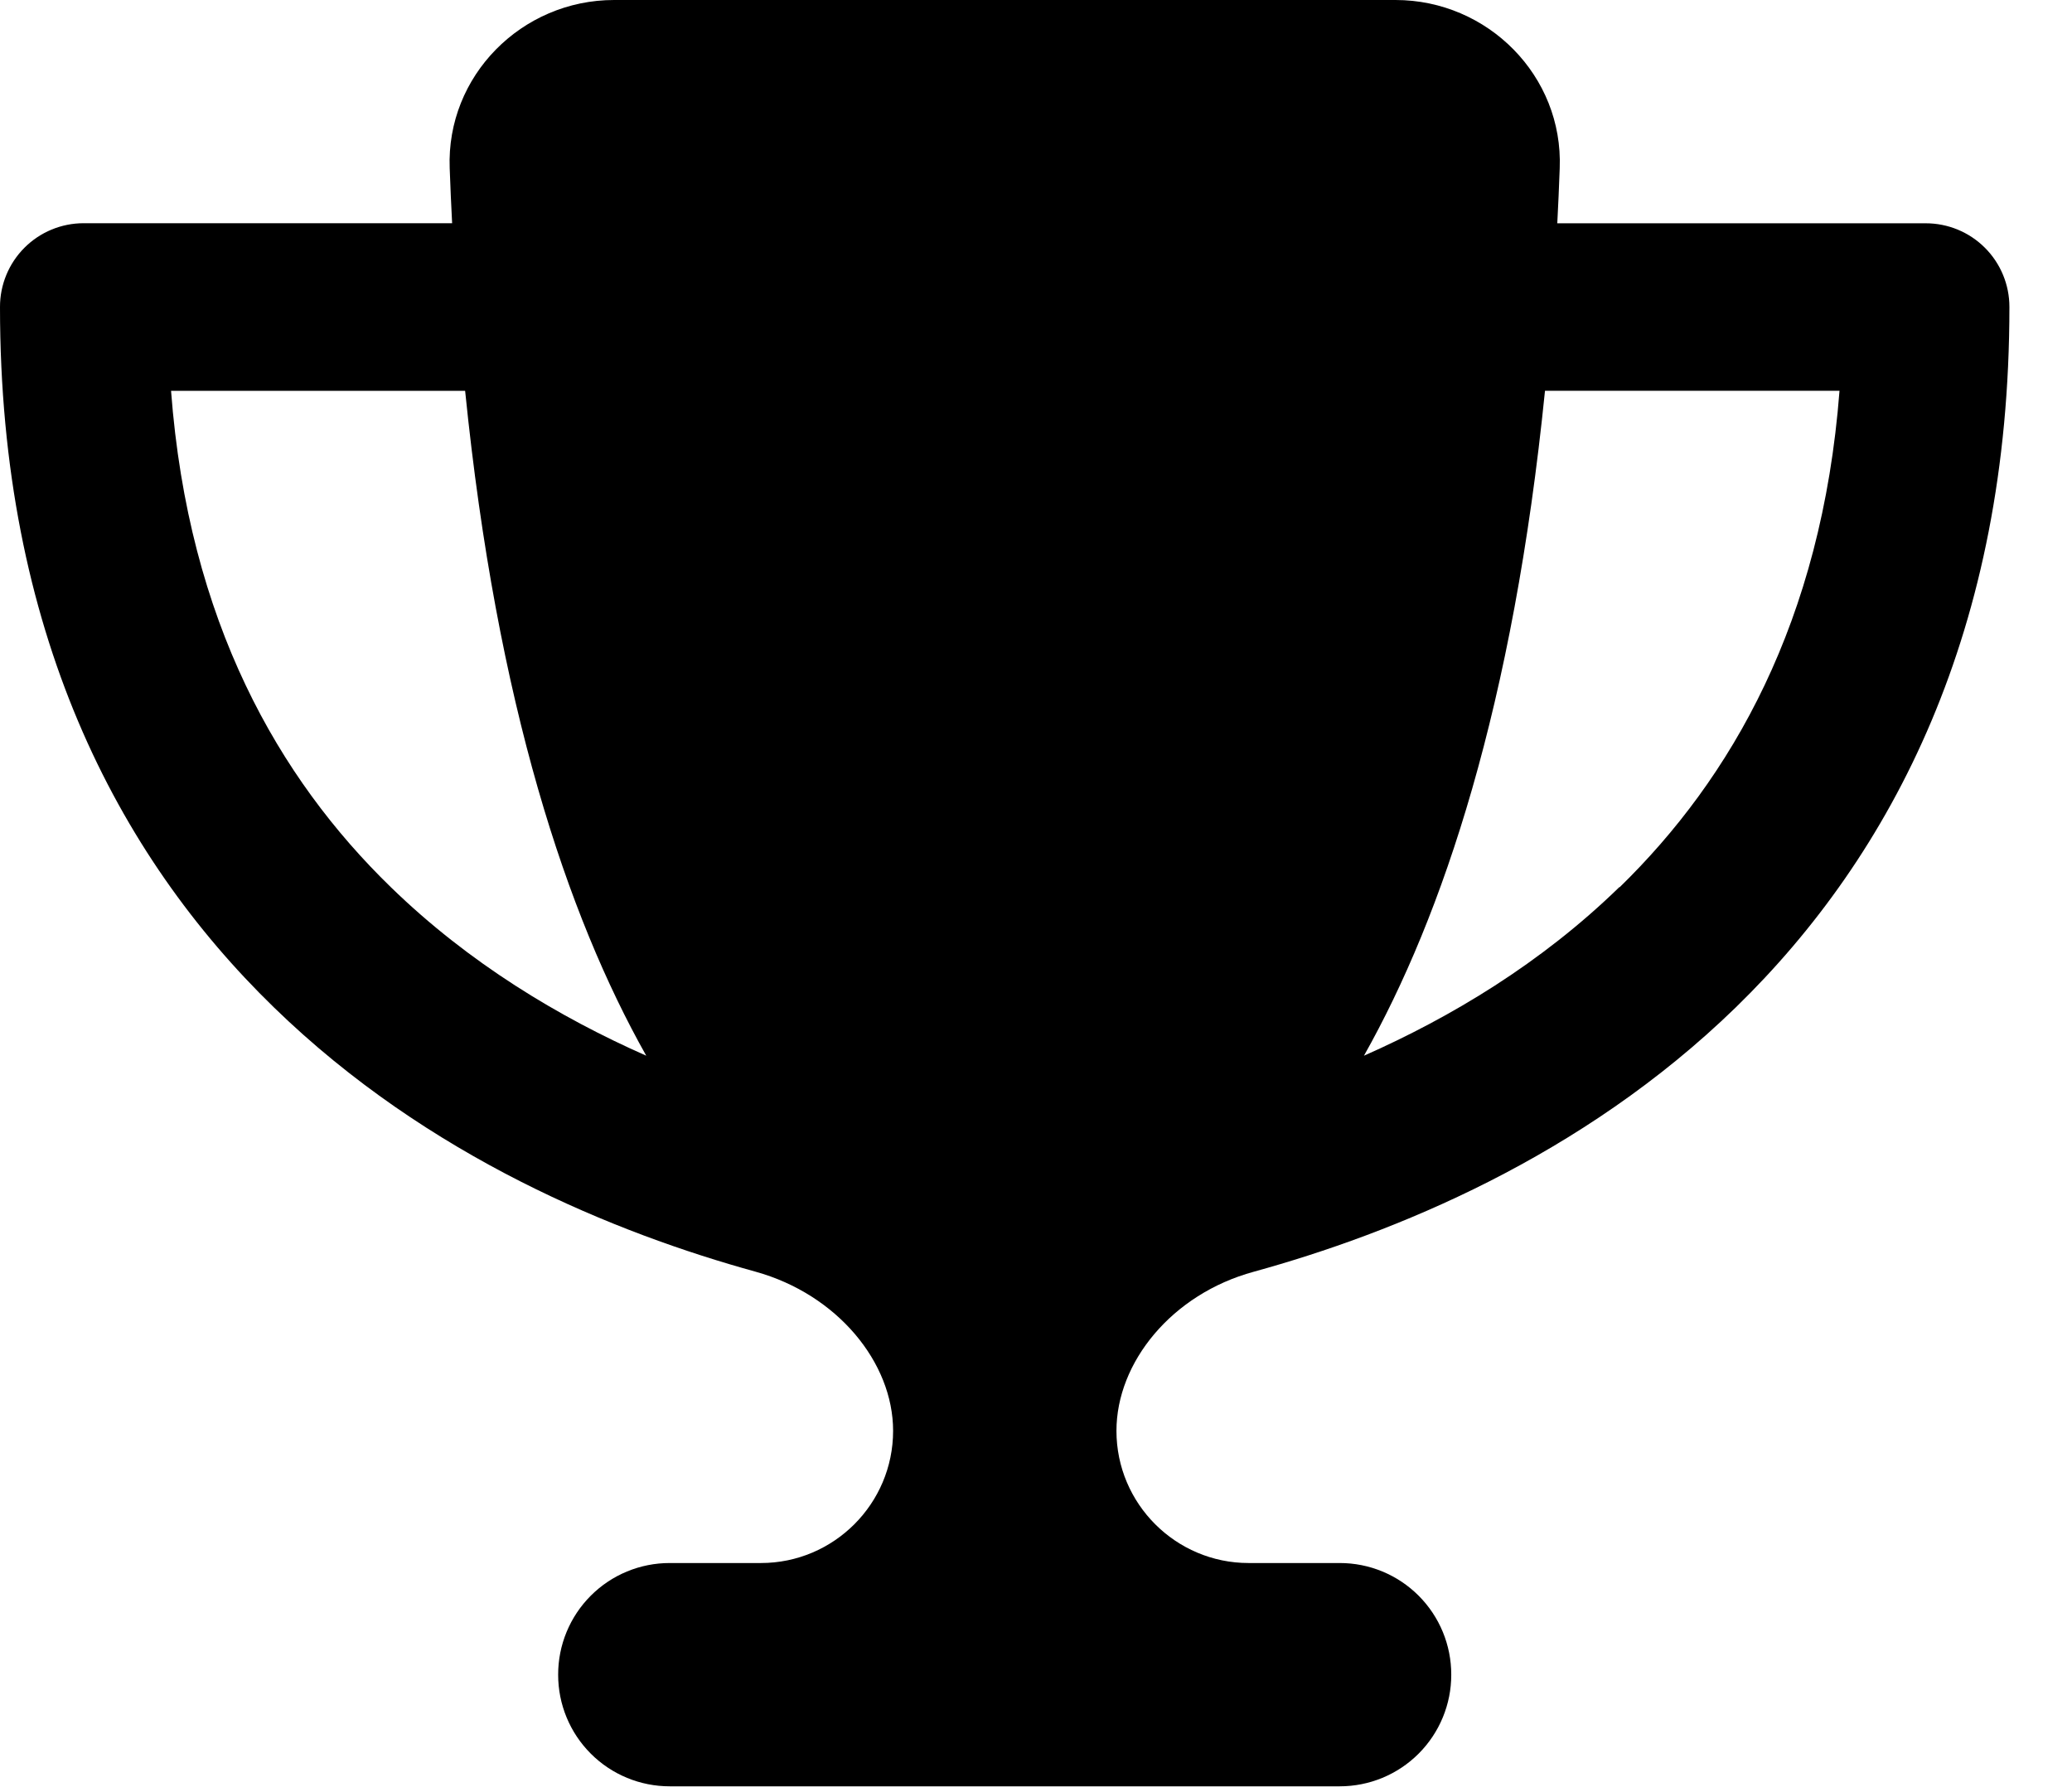
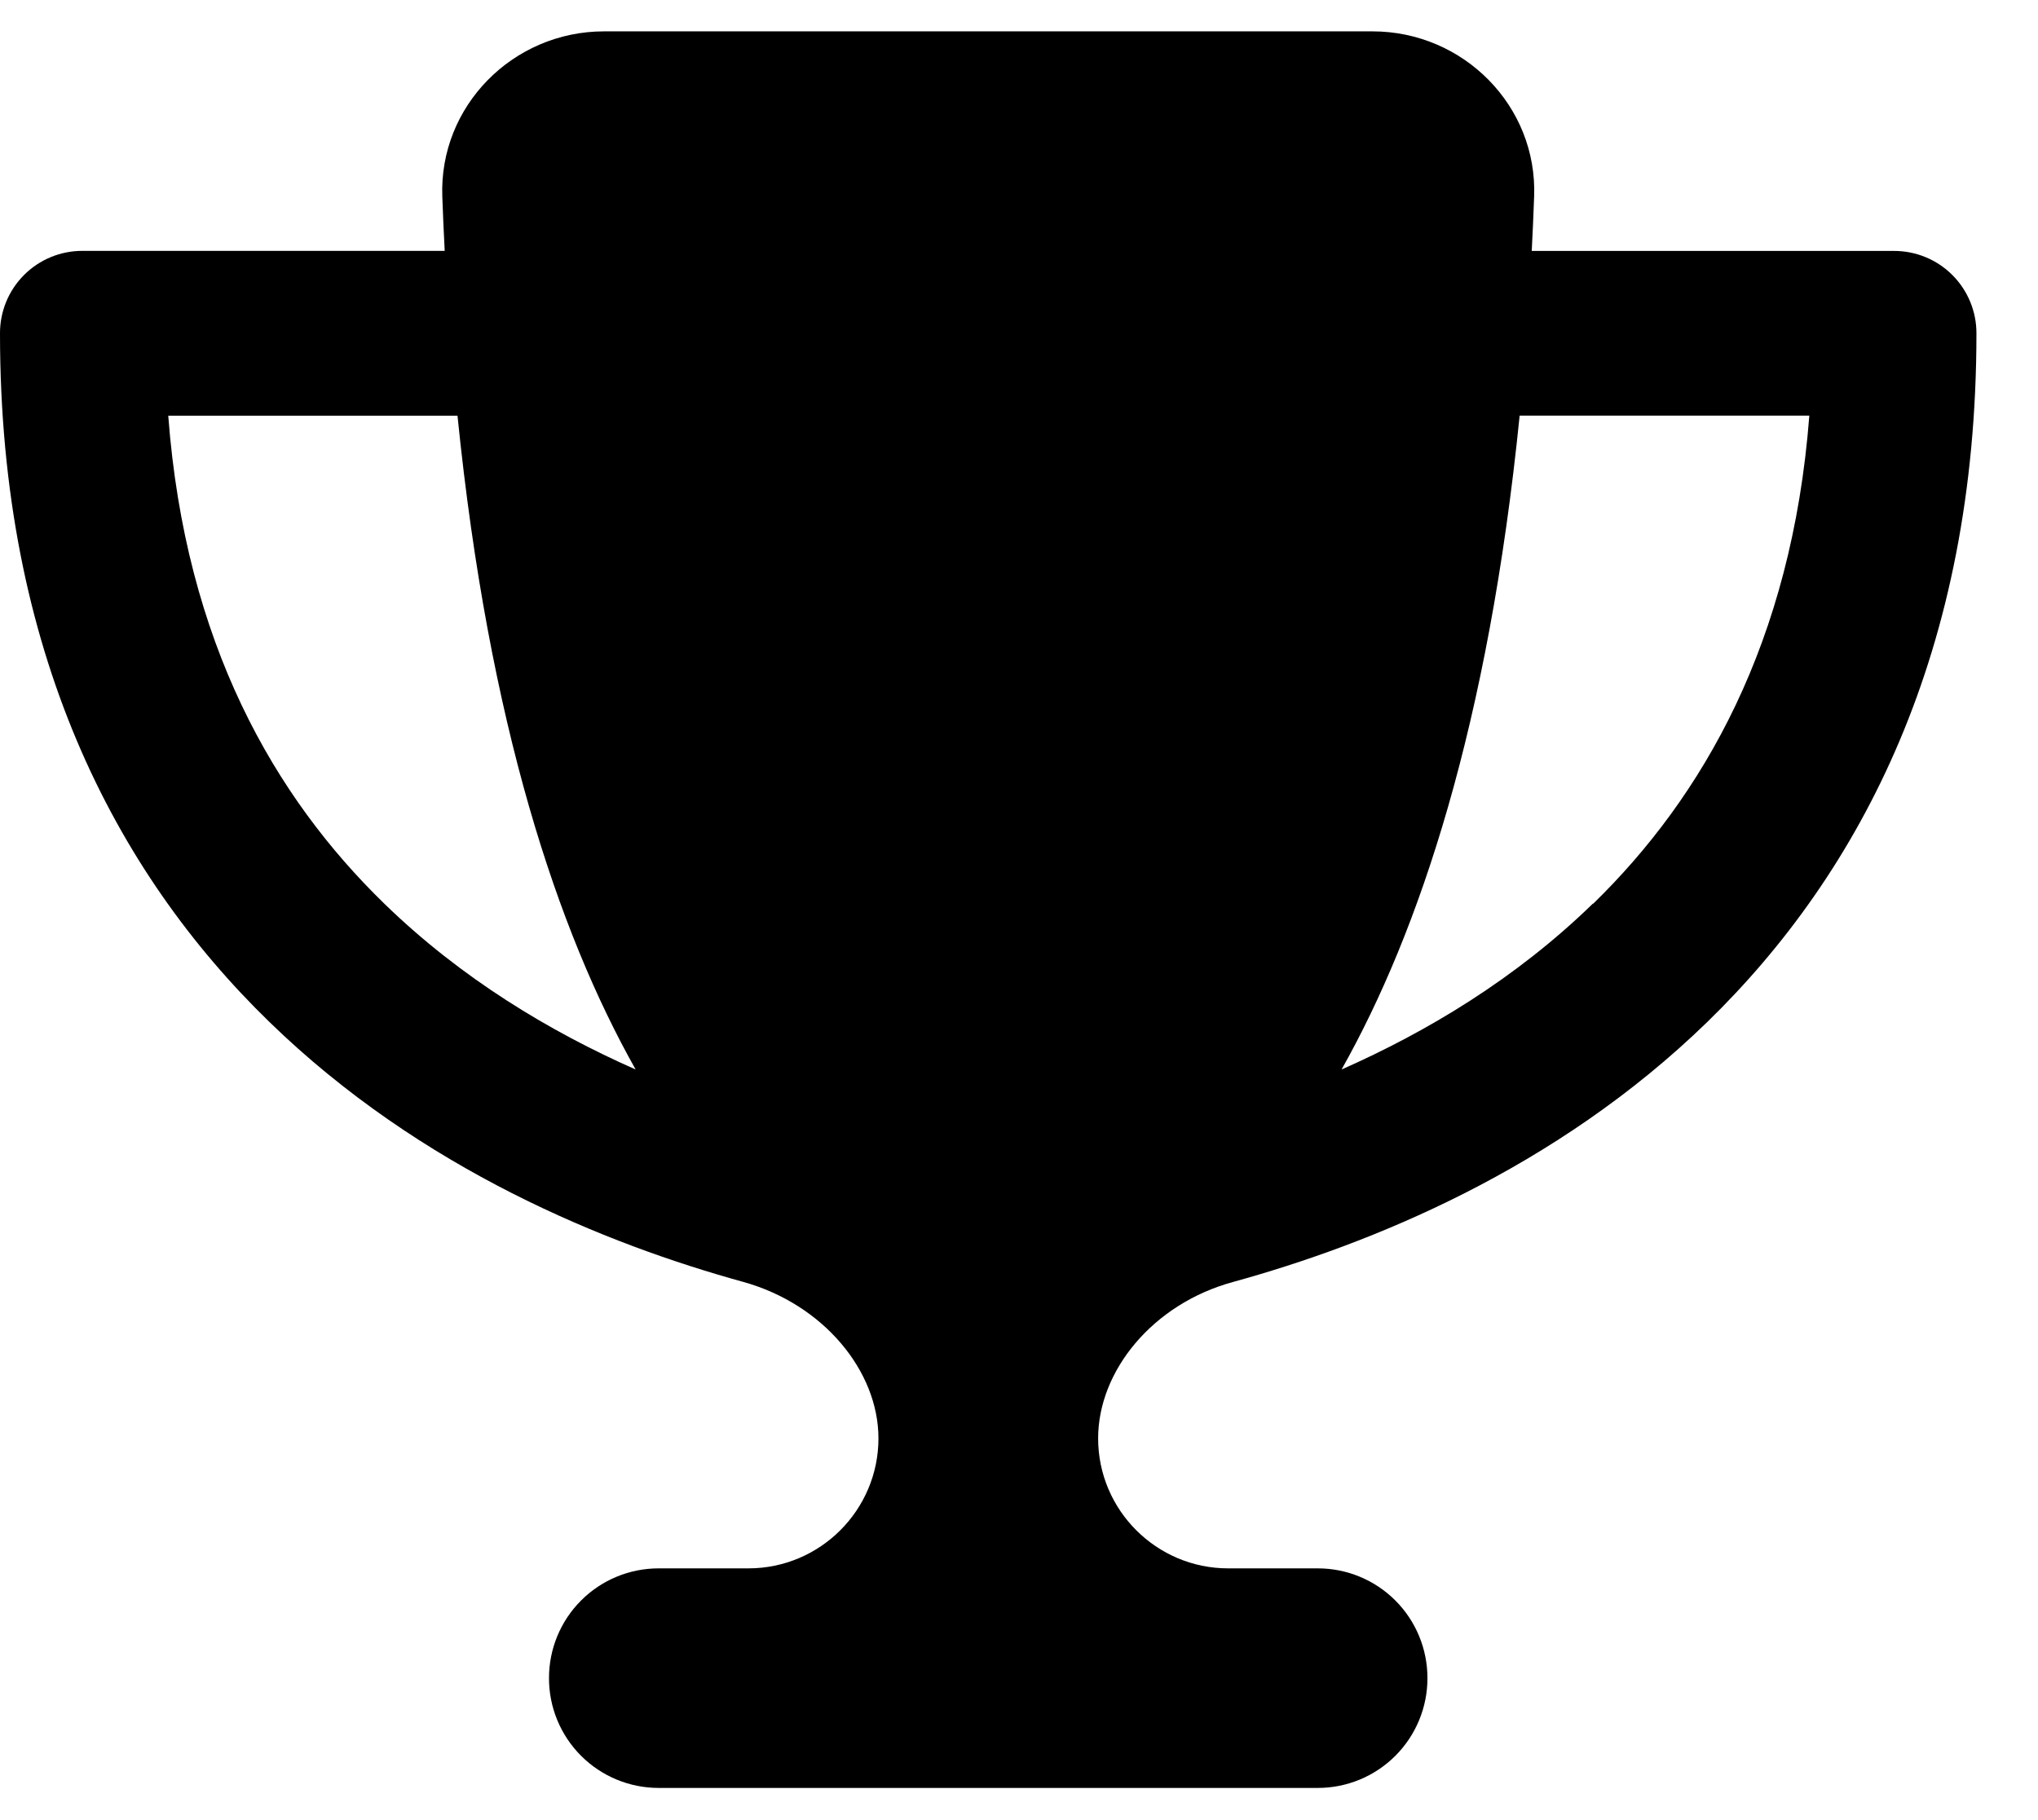
- <svg xmlns="http://www.w3.org/2000/svg" width="29" height="25" viewBox="0 0 29 25" fill="currentColor">
+ <svg xmlns="http://www.w3.org/2000/svg" width="28" height="25" viewBox="0 0 29 25" fill="currentColor">
  <path d="M19.531 0H8.595C7.3 0 6.245 1.064 6.294 2.354c.01.258.02.517.034.77H1.172A1.17 1.17 0 0 0 0 4.298c0 4.521 1.636 7.666 3.833 9.8 2.163 2.104 4.8 3.164 6.743 3.7 1.143.318 1.924 1.27 1.924 2.227 0 1.02-.83 1.85-1.85 1.85H9.374a1.56 1.56 0 0 0-1.562 1.563A1.56 1.56 0 0 0 9.375 25h9.375a1.56 1.56 0 0 0 1.562-1.562 1.56 1.56 0 0 0-1.562-1.563h-1.274c-1.02 0-1.85-.83-1.85-1.85 0-.958.775-1.915 1.923-2.227 1.947-.537 4.584-1.597 6.747-3.701 2.192-2.134 3.828-5.279 3.828-9.8a1.17 1.17 0 0 0-1.172-1.172h-5.156c.014-.254.024-.508.034-.771.05-1.29-1.005-2.354-2.299-2.354zM2.39 5.47h4.12c.445 4.398 1.427 7.338 2.535 9.305-1.216-.537-2.48-1.294-3.574-2.358-1.564-1.519-2.833-3.71-3.077-6.948h-.005zm20.273 6.947c-1.093 1.064-2.357 1.821-3.573 2.358 1.108-1.967 2.09-4.907 2.534-9.306h4.122c-.249 3.236-1.518 5.428-3.076 6.947h-.005z" fill="current" />
</svg>
